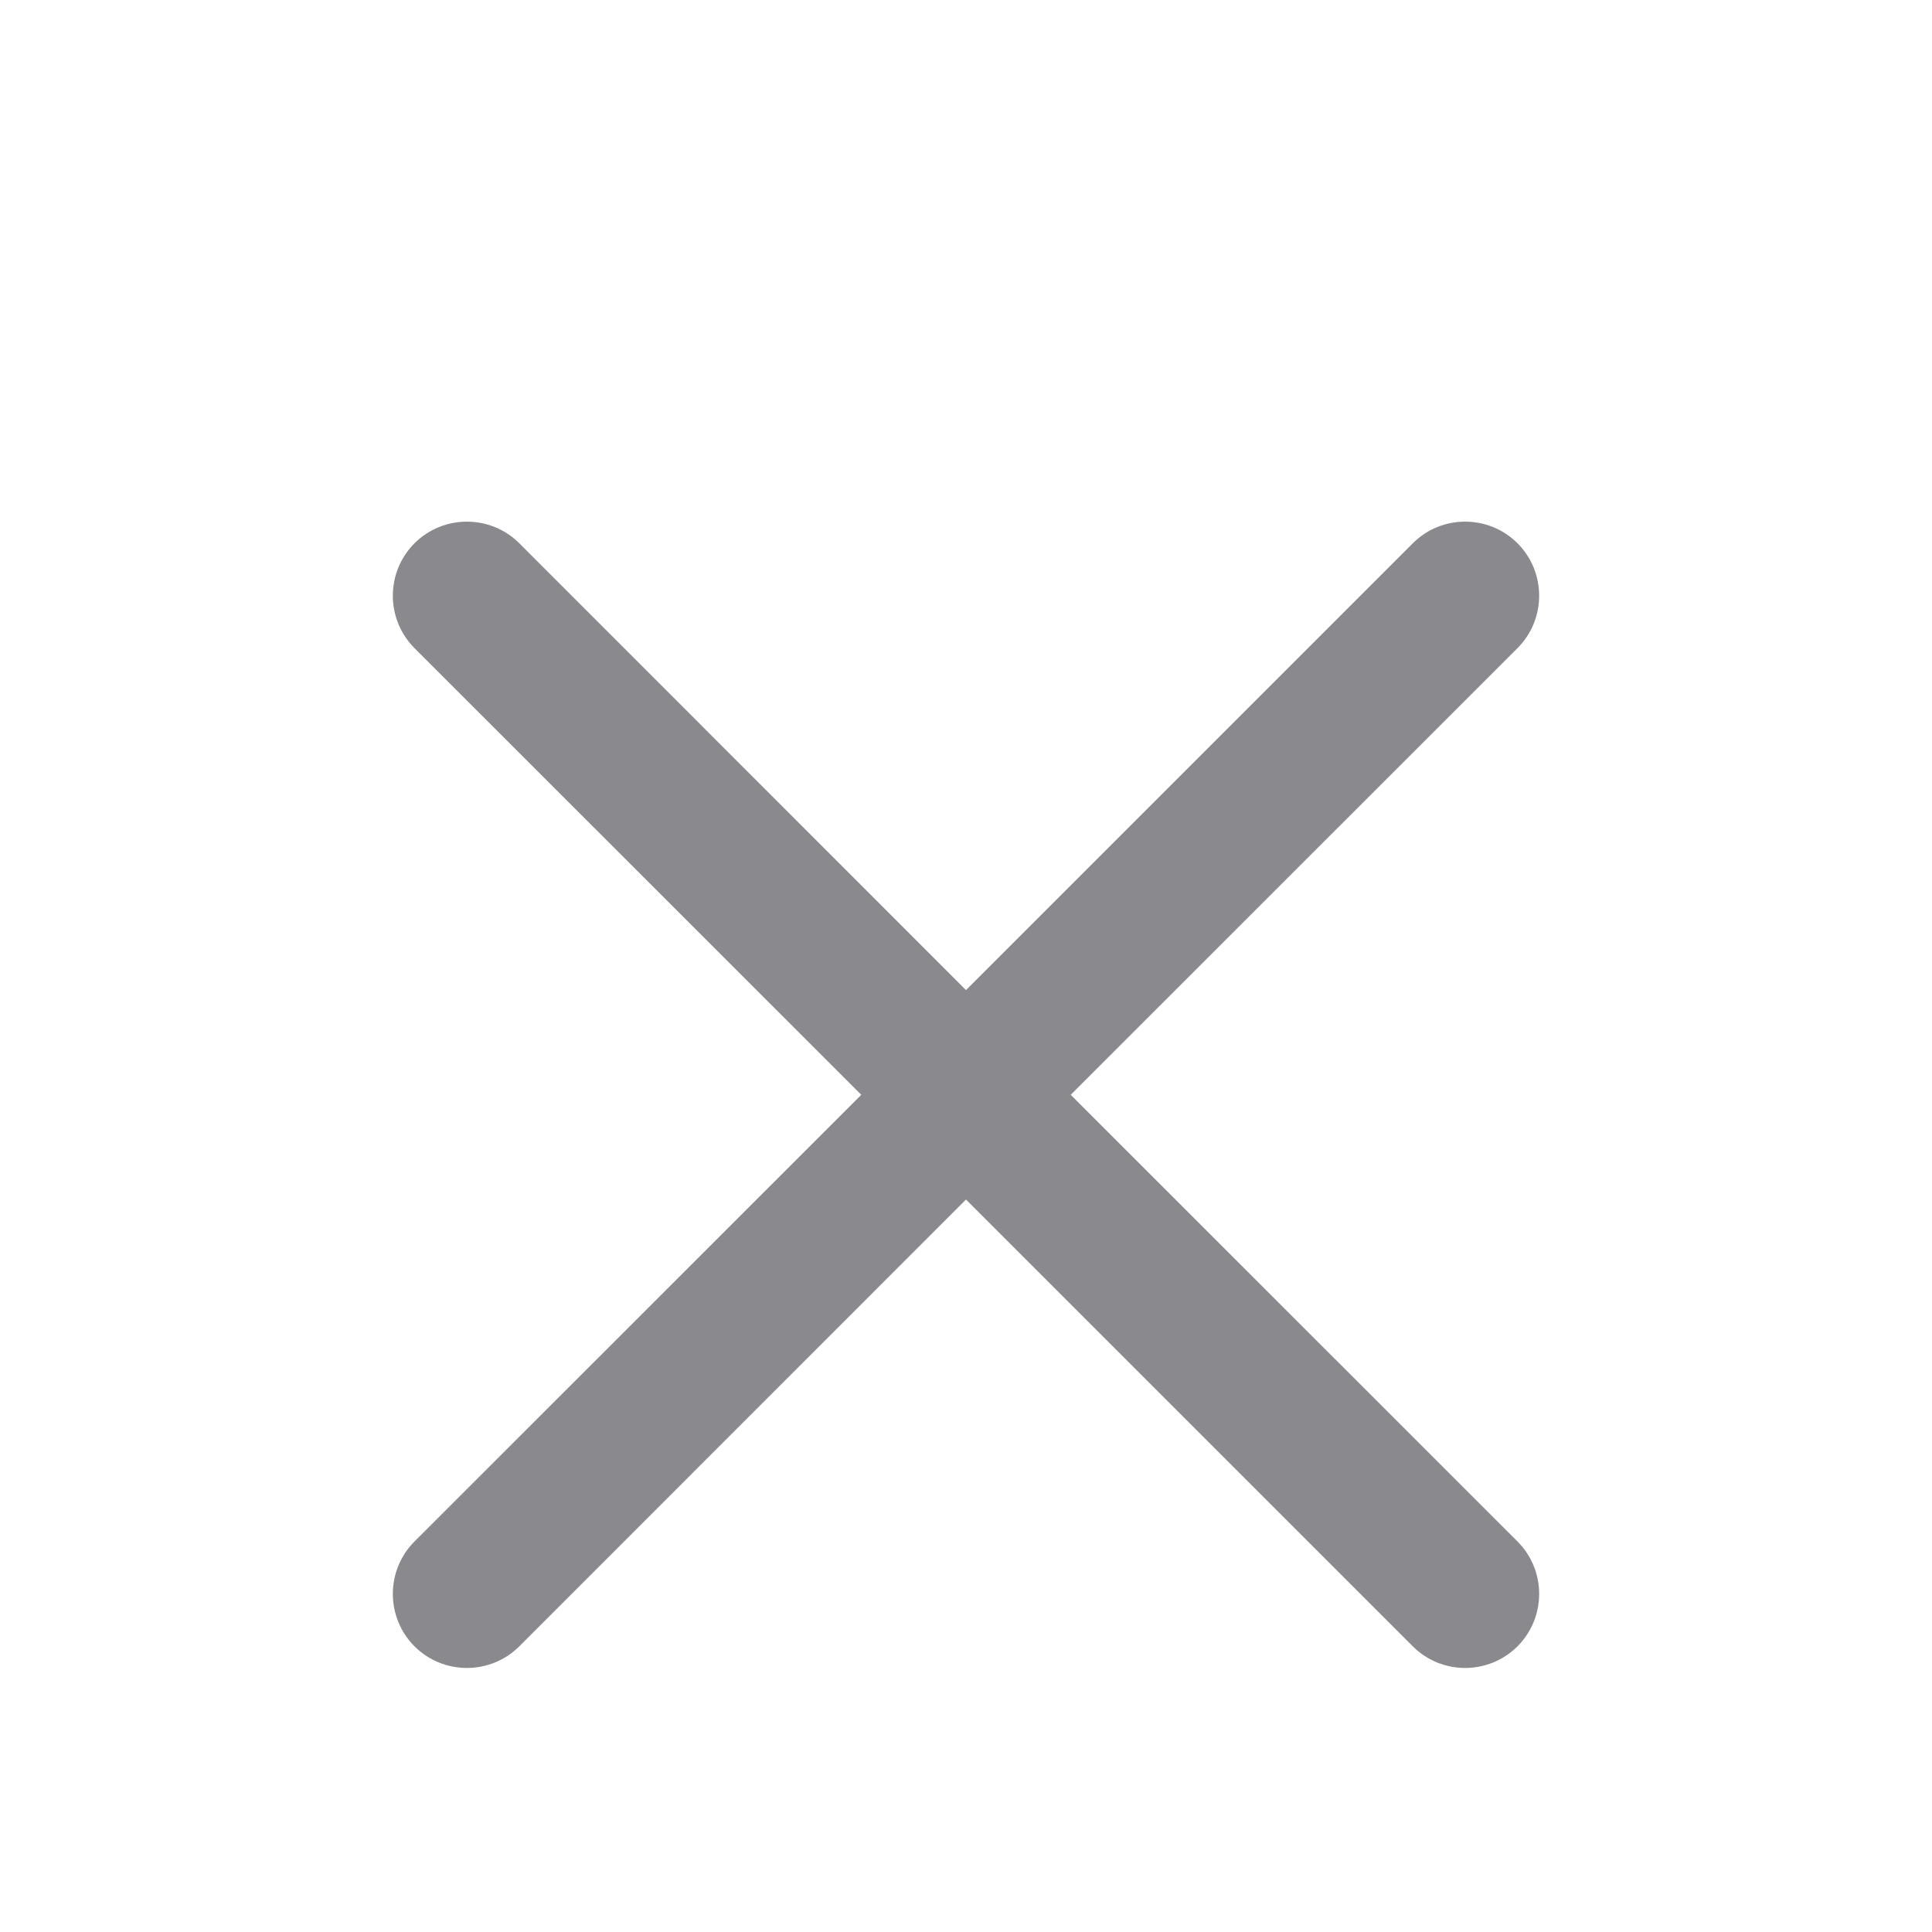
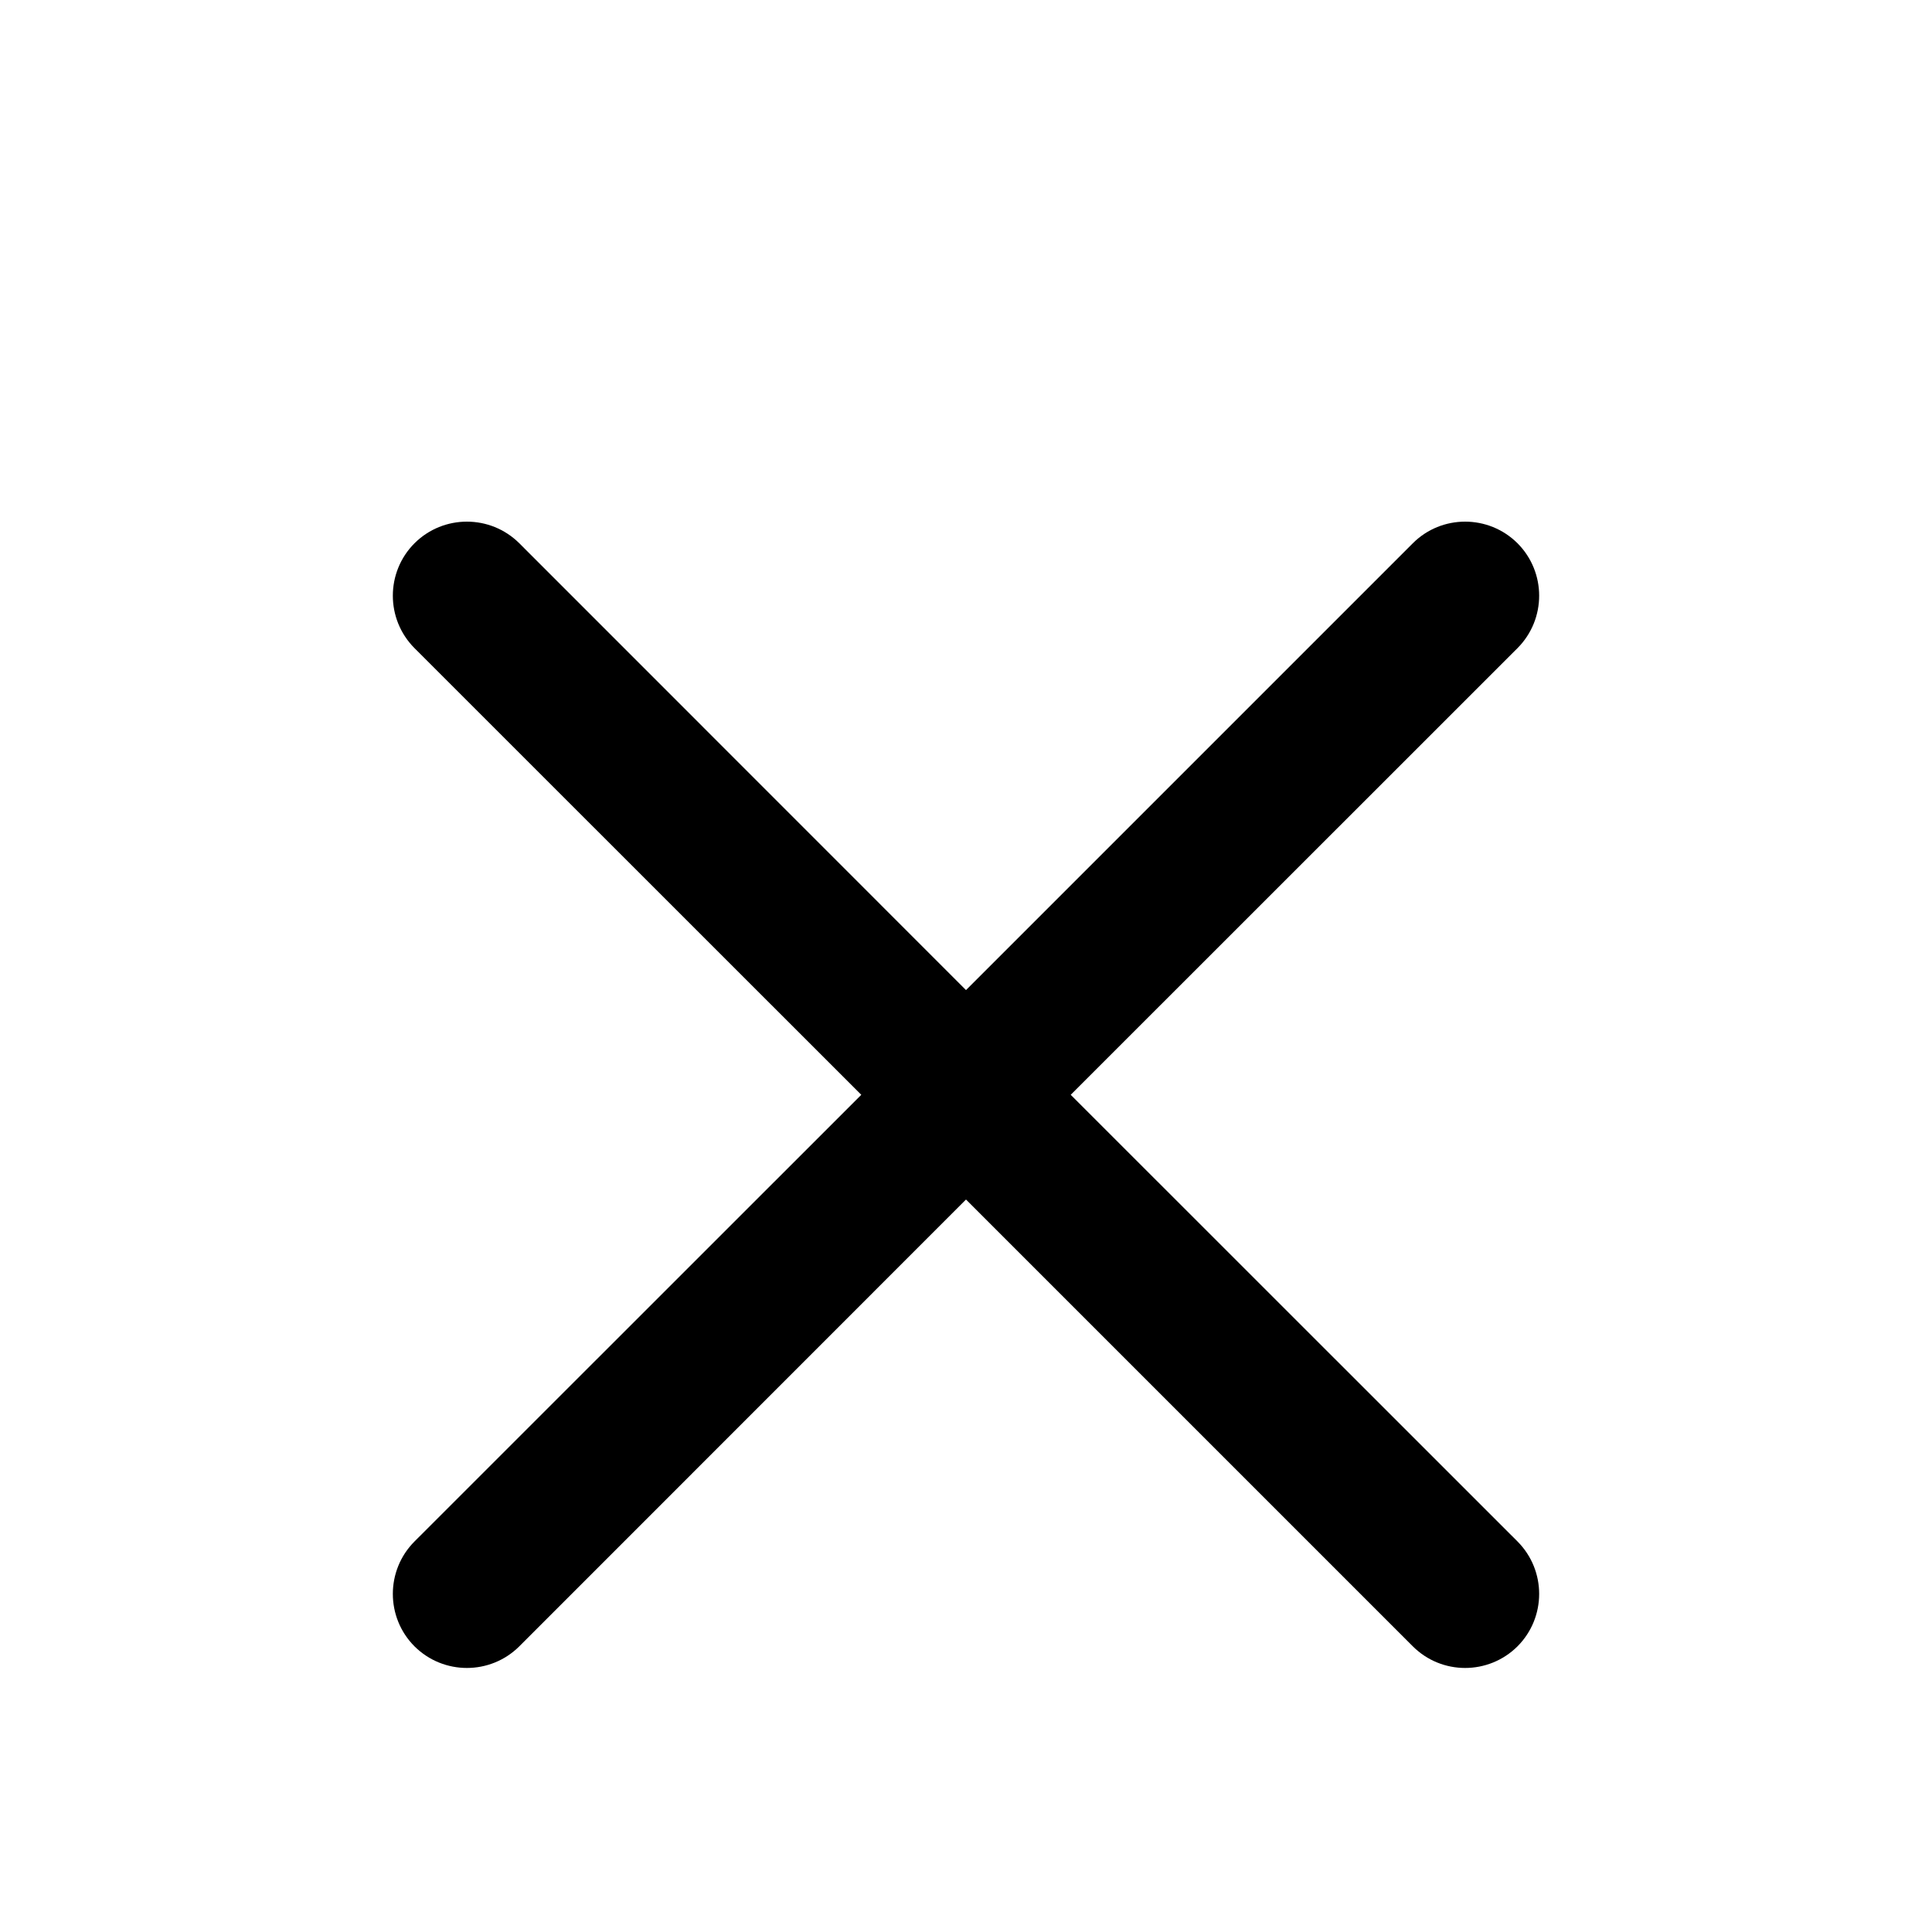
<svg xmlns="http://www.w3.org/2000/svg" width="15" height="15" viewBox="0 0 15 15" fill="none">
-   <path fill-rule="evenodd" clip-rule="evenodd" d="M11.782 5.032C12.006 4.807 12.006 4.443 11.782 4.218C11.557 3.994 11.193 3.994 10.969 4.218L7.5 7.687L4.032 4.218C3.807 3.994 3.443 3.994 3.218 4.218C2.994 4.443 2.994 4.807 3.218 5.032L6.687 8.5L3.218 11.968C2.994 12.193 2.994 12.557 3.218 12.782C3.443 13.006 3.807 13.006 4.032 12.782L7.5 9.313L10.969 12.782C11.193 13.006 11.557 13.006 11.782 12.782C12.006 12.557 12.006 12.193 11.782 11.968L8.313 8.5L11.782 5.032Z" fill="#16151E" fill-opacity="0.5" />
+   <path fill-rule="evenodd" clip-rule="evenodd" d="M11.782 5.032C12.006 4.807 12.006 4.443 11.782 4.218C11.557 3.994 11.193 3.994 10.969 4.218L7.5 7.687L4.032 4.218C3.807 3.994 3.443 3.994 3.218 4.218C2.994 4.443 2.994 4.807 3.218 5.032L6.687 8.5L3.218 11.968C2.994 12.193 2.994 12.557 3.218 12.782C3.443 13.006 3.807 13.006 4.032 12.782L7.5 9.313L10.969 12.782C11.193 13.006 11.557 13.006 11.782 12.782C12.006 12.557 12.006 12.193 11.782 11.968L8.313 8.5L11.782 5.032Z" fill="currentColor" />
</svg>
